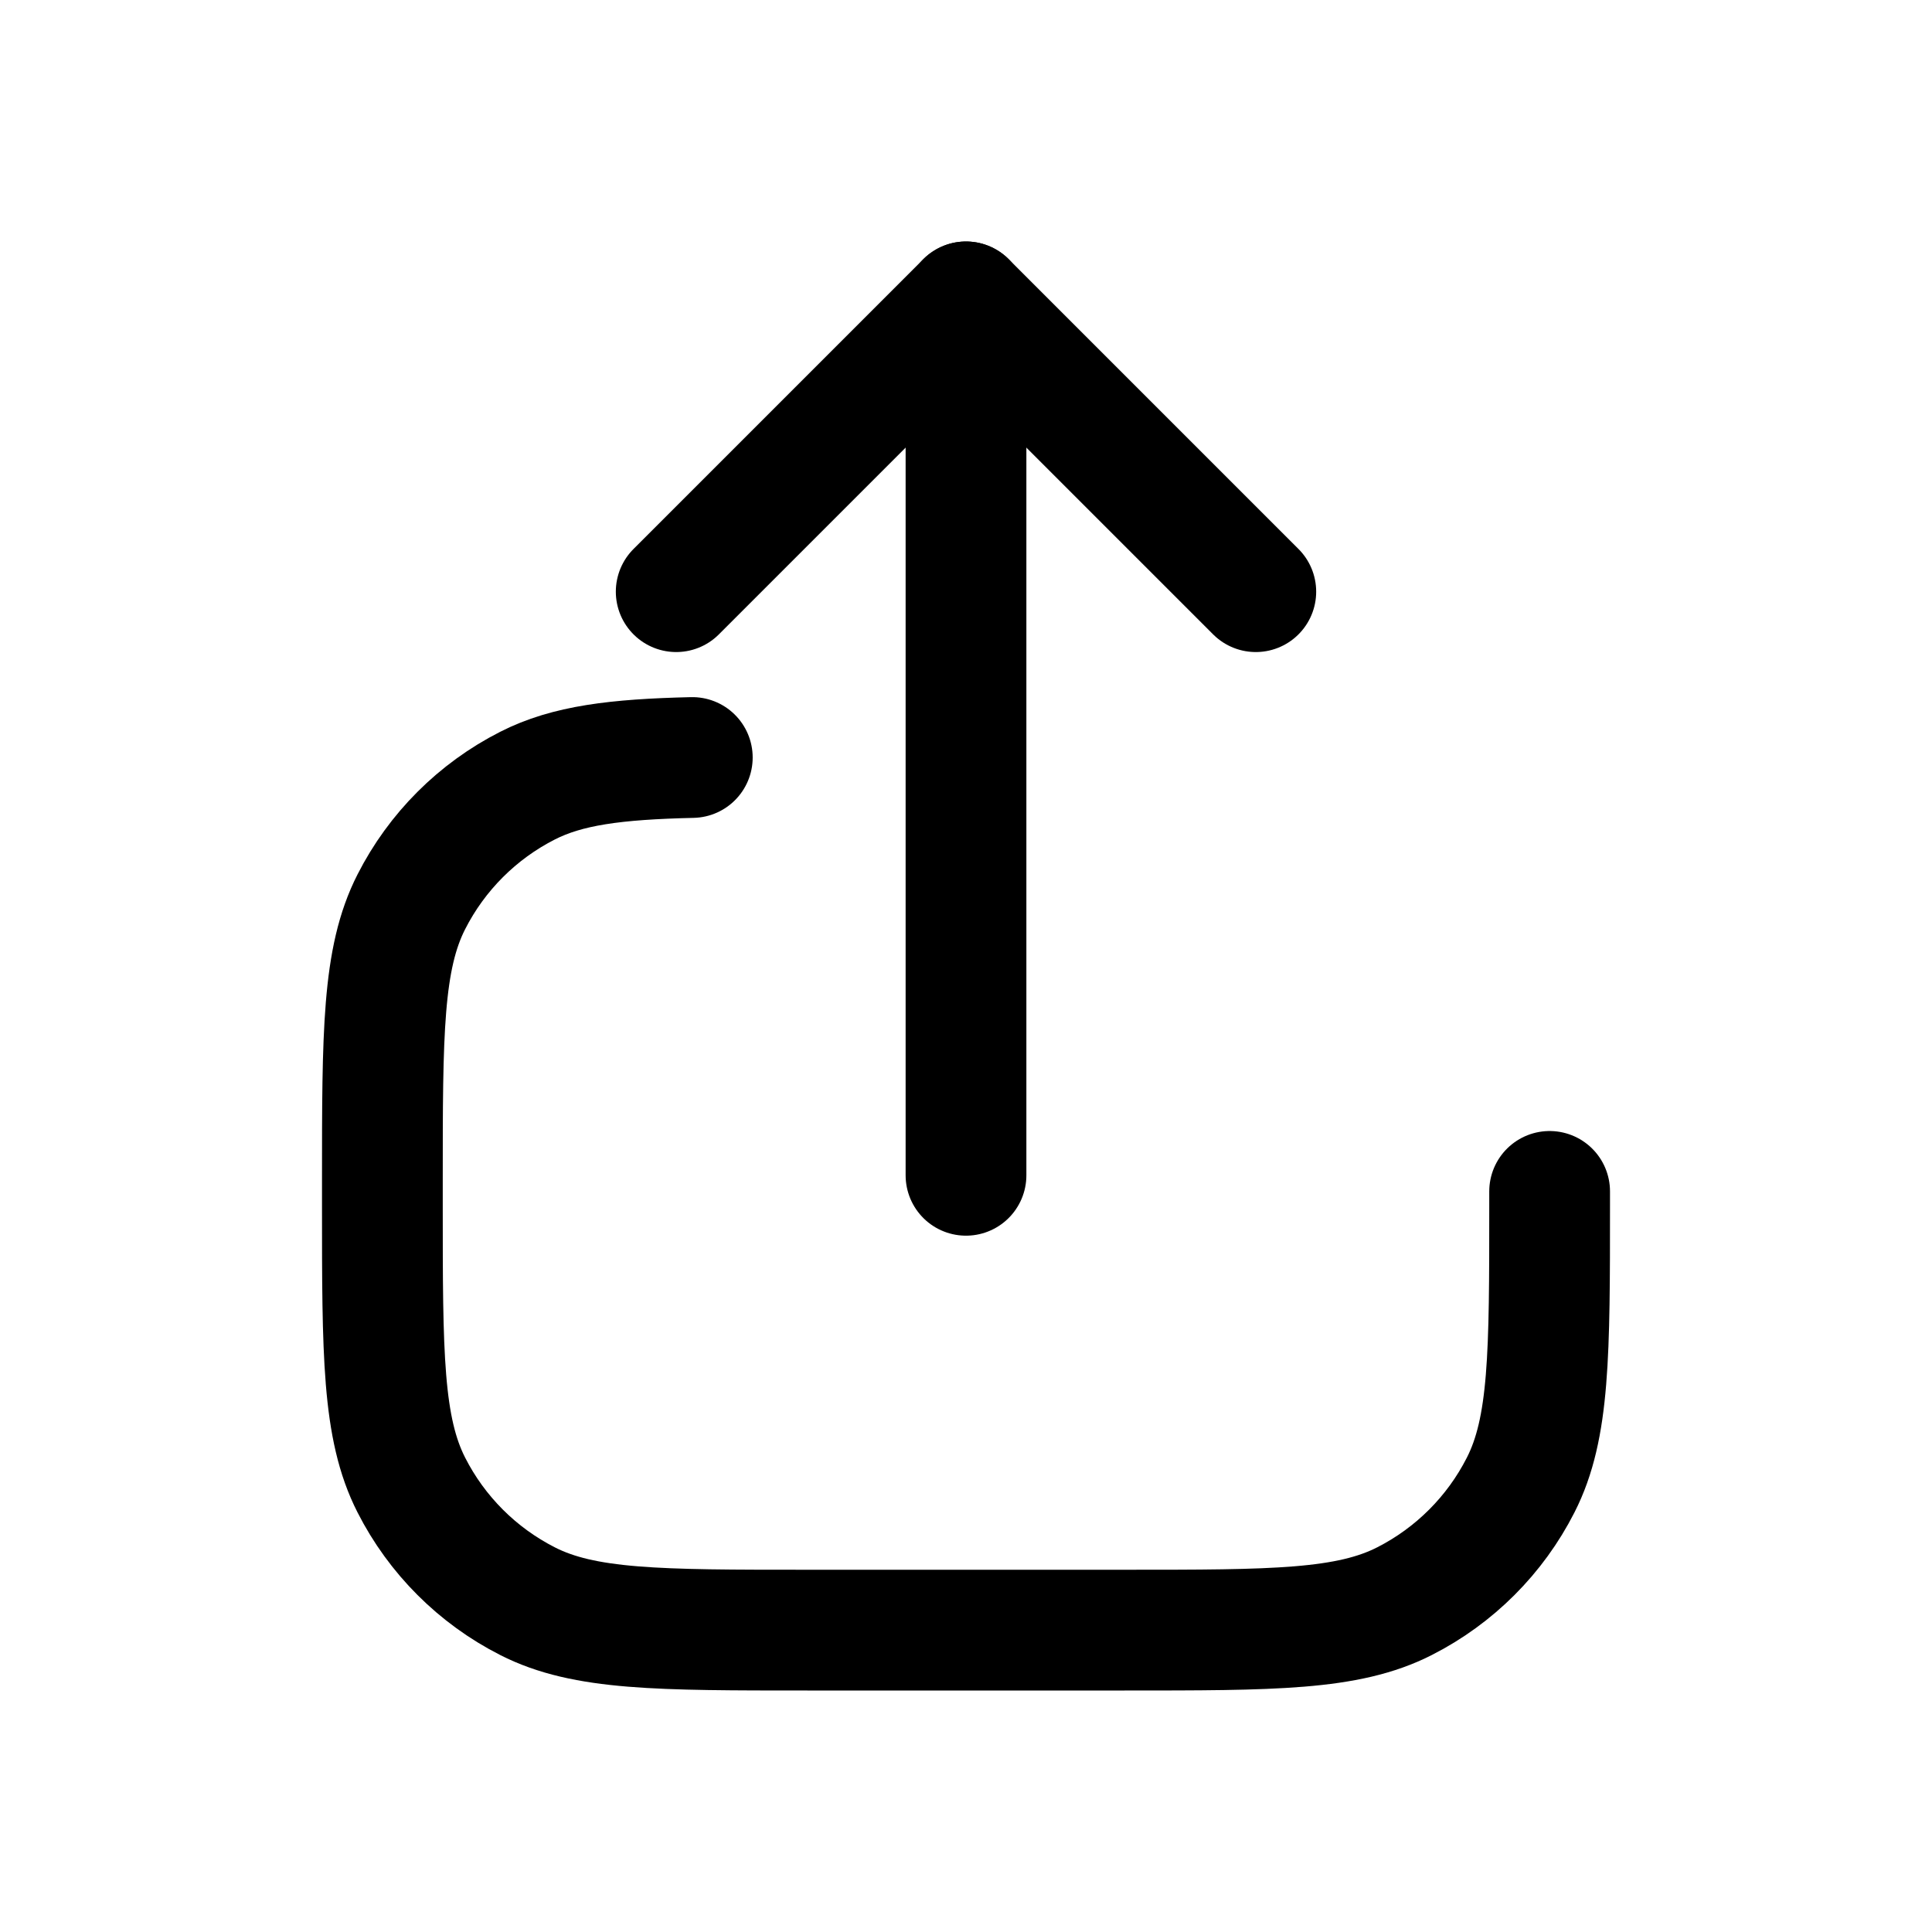
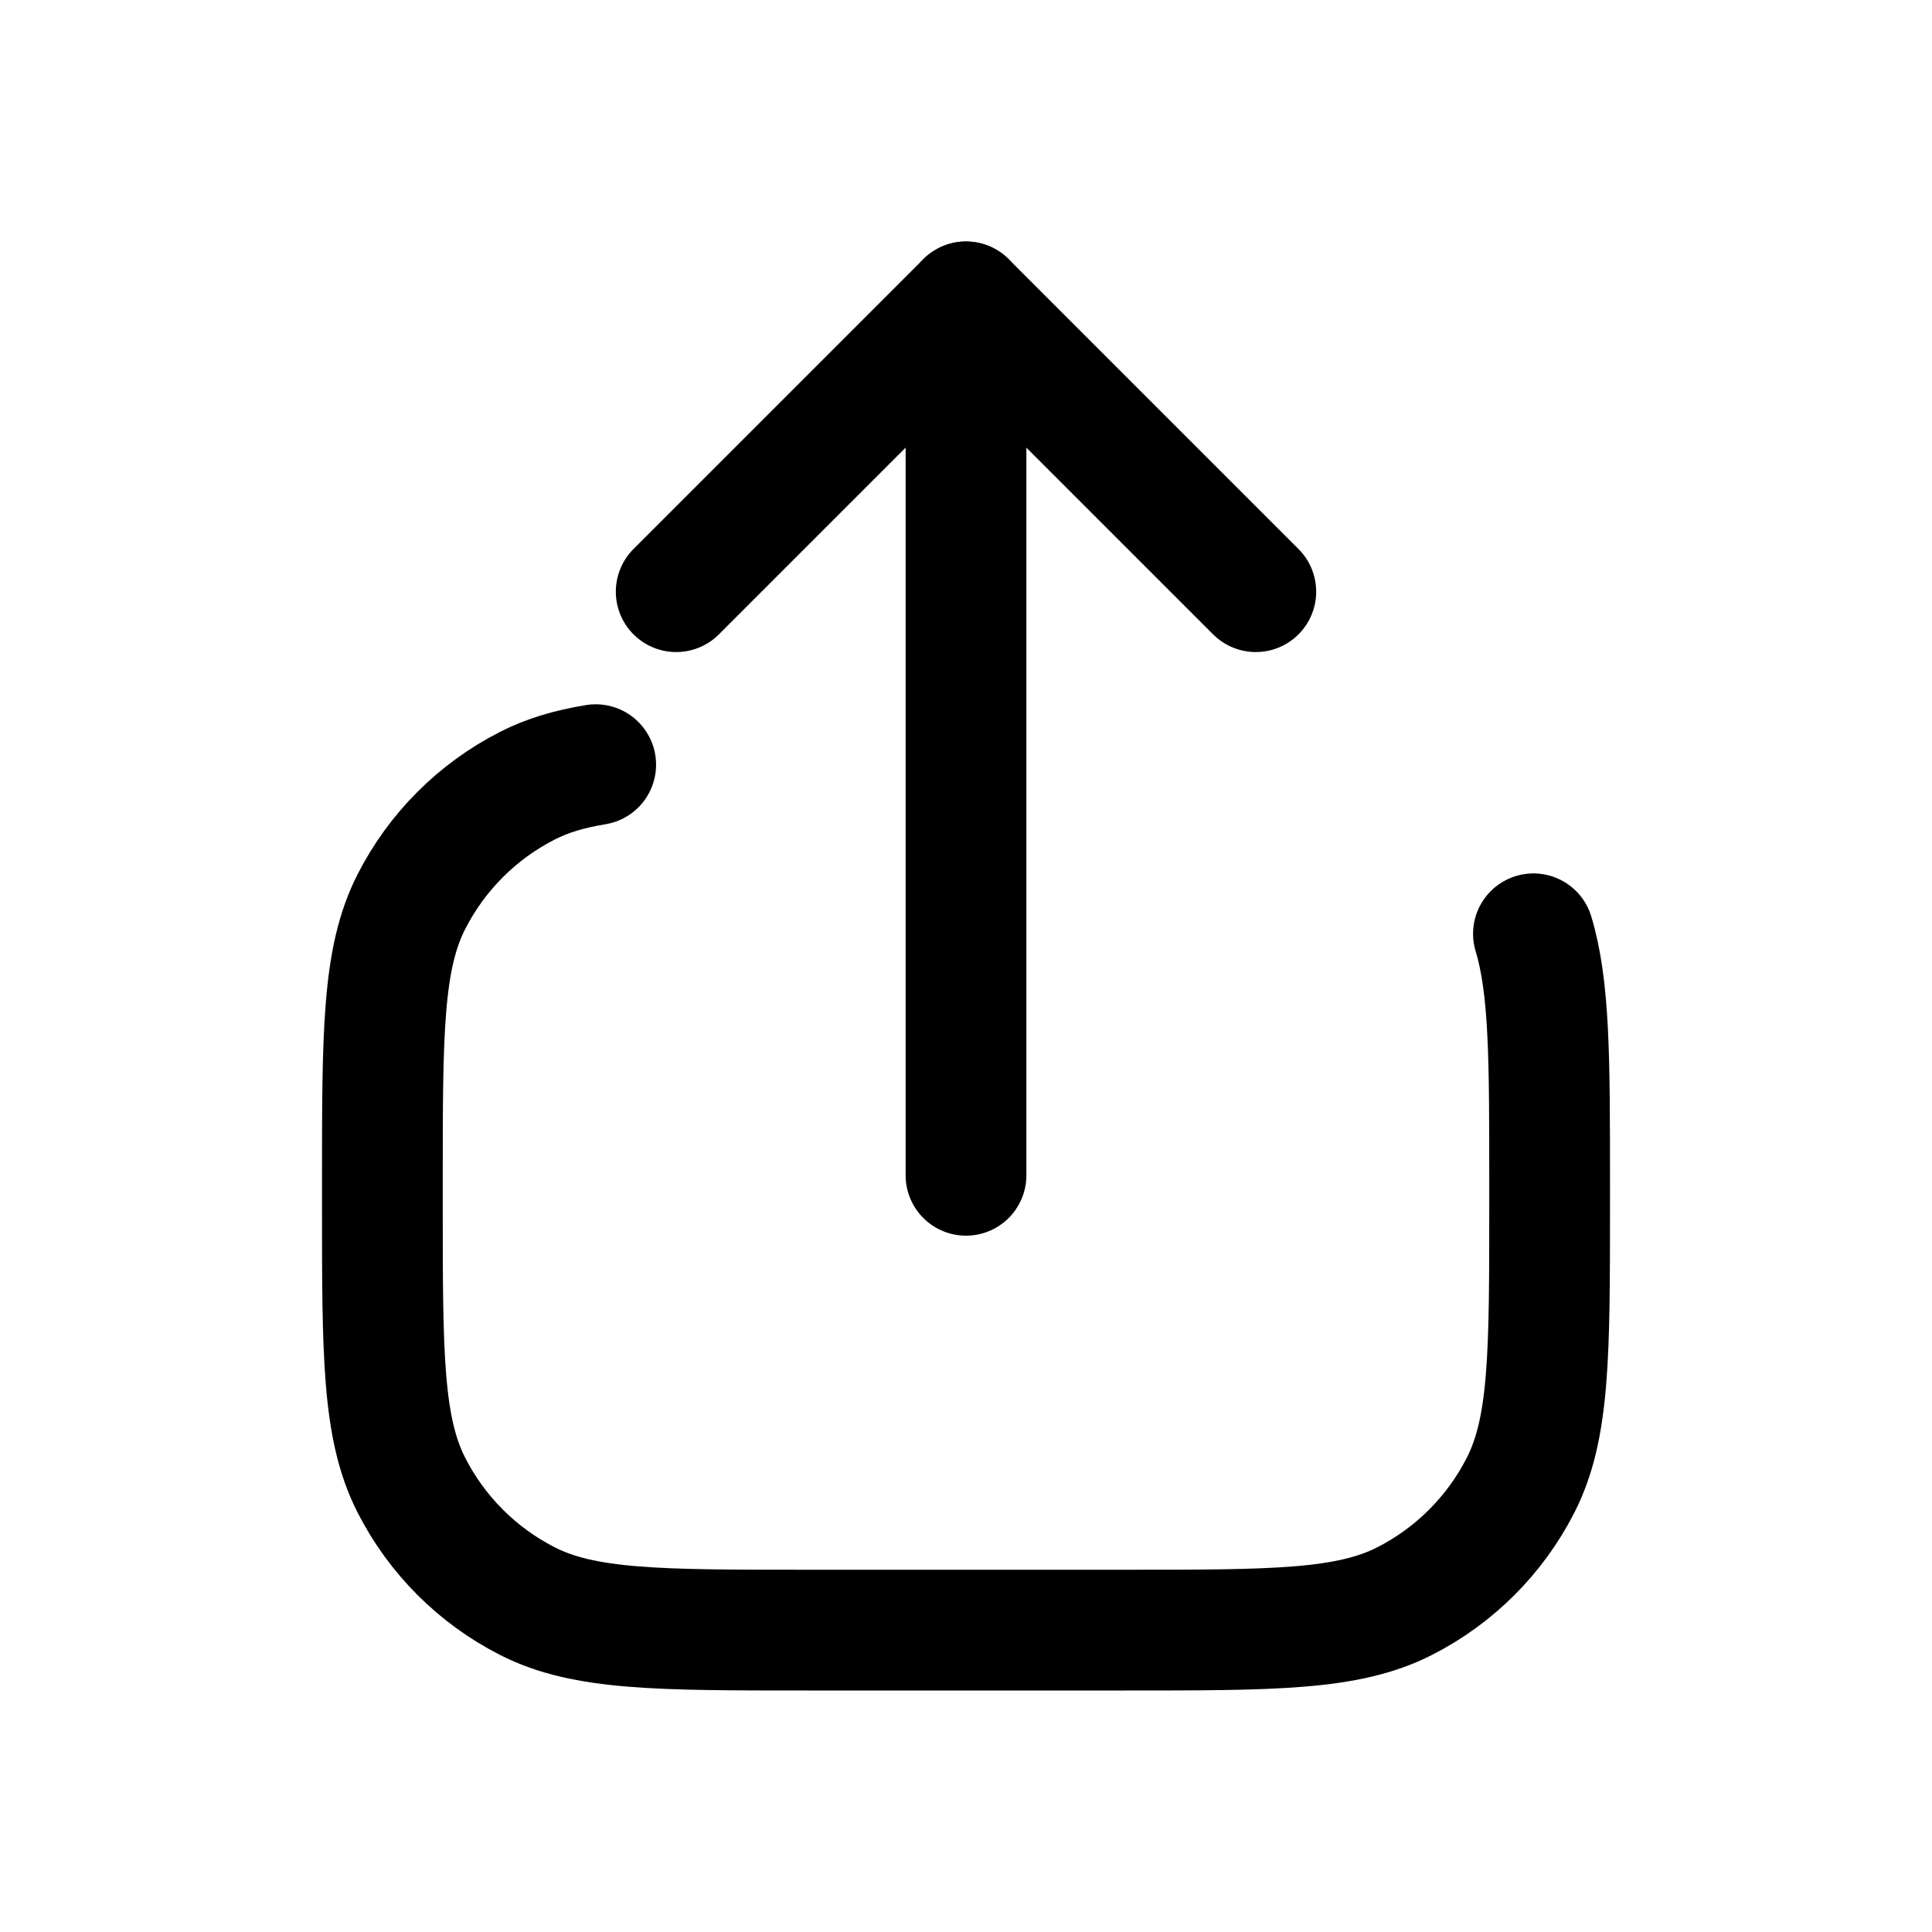
<svg xmlns="http://www.w3.org/2000/svg" viewBox="0 0 24 24" width="24" height="24" fill="none" stroke="currentColor" stroke-width="1.5" stroke-linecap="round" stroke-linejoin="round">
-   <path d="M19.25 14.8 L19.25 14.97 C19.25 16.818 19.25 17.742 18.89 18.448 C18.574 19.069 18.069 19.574 17.448 19.89 C16.742 20.25 15.818 20.25 13.97 20.25 L10.03 20.25 C8.182 20.25 7.258 20.25 6.552 19.89 C5.931 19.574 5.426 19.069 5.11 18.448 C4.75 17.742 4.75 16.818 4.75 14.97 L4.75 14.68 C4.75 12.832 4.75 11.908 5.11 11.202 C5.426 10.581 5.931 10.076 6.552 9.76 C7.046 9.508 7.648 9.432 8.6 9.41" />
+   <path d="M19.049 11.6 C19.25 12.263 19.25 13.158 19.25 14.68 L19.25 14.97 C19.25 16.818 19.25 17.742 18.89 18.448 C18.574 19.069 18.069 19.574 17.448 19.89 C16.742 20.25 15.818 20.25 13.97 20.25 L10.03 20.25 C8.182 20.25 7.258 20.25 6.552 19.89 C5.931 19.574 5.426 19.069 5.11 18.448 C4.75 17.742 4.75 16.818 4.75 14.97 L4.75 14.68 C4.75 12.832 4.75 11.908 5.11 11.202 C5.426 10.581 5.931 10.076 6.552 9.76 C6.798 9.634 7.071 9.553 7.4 9.499" />
  <path d="M12 14.6 L12 3.75" />
  <path d="M8.4 7.35 L12 3.75 L15.6 7.35" />
</svg>
